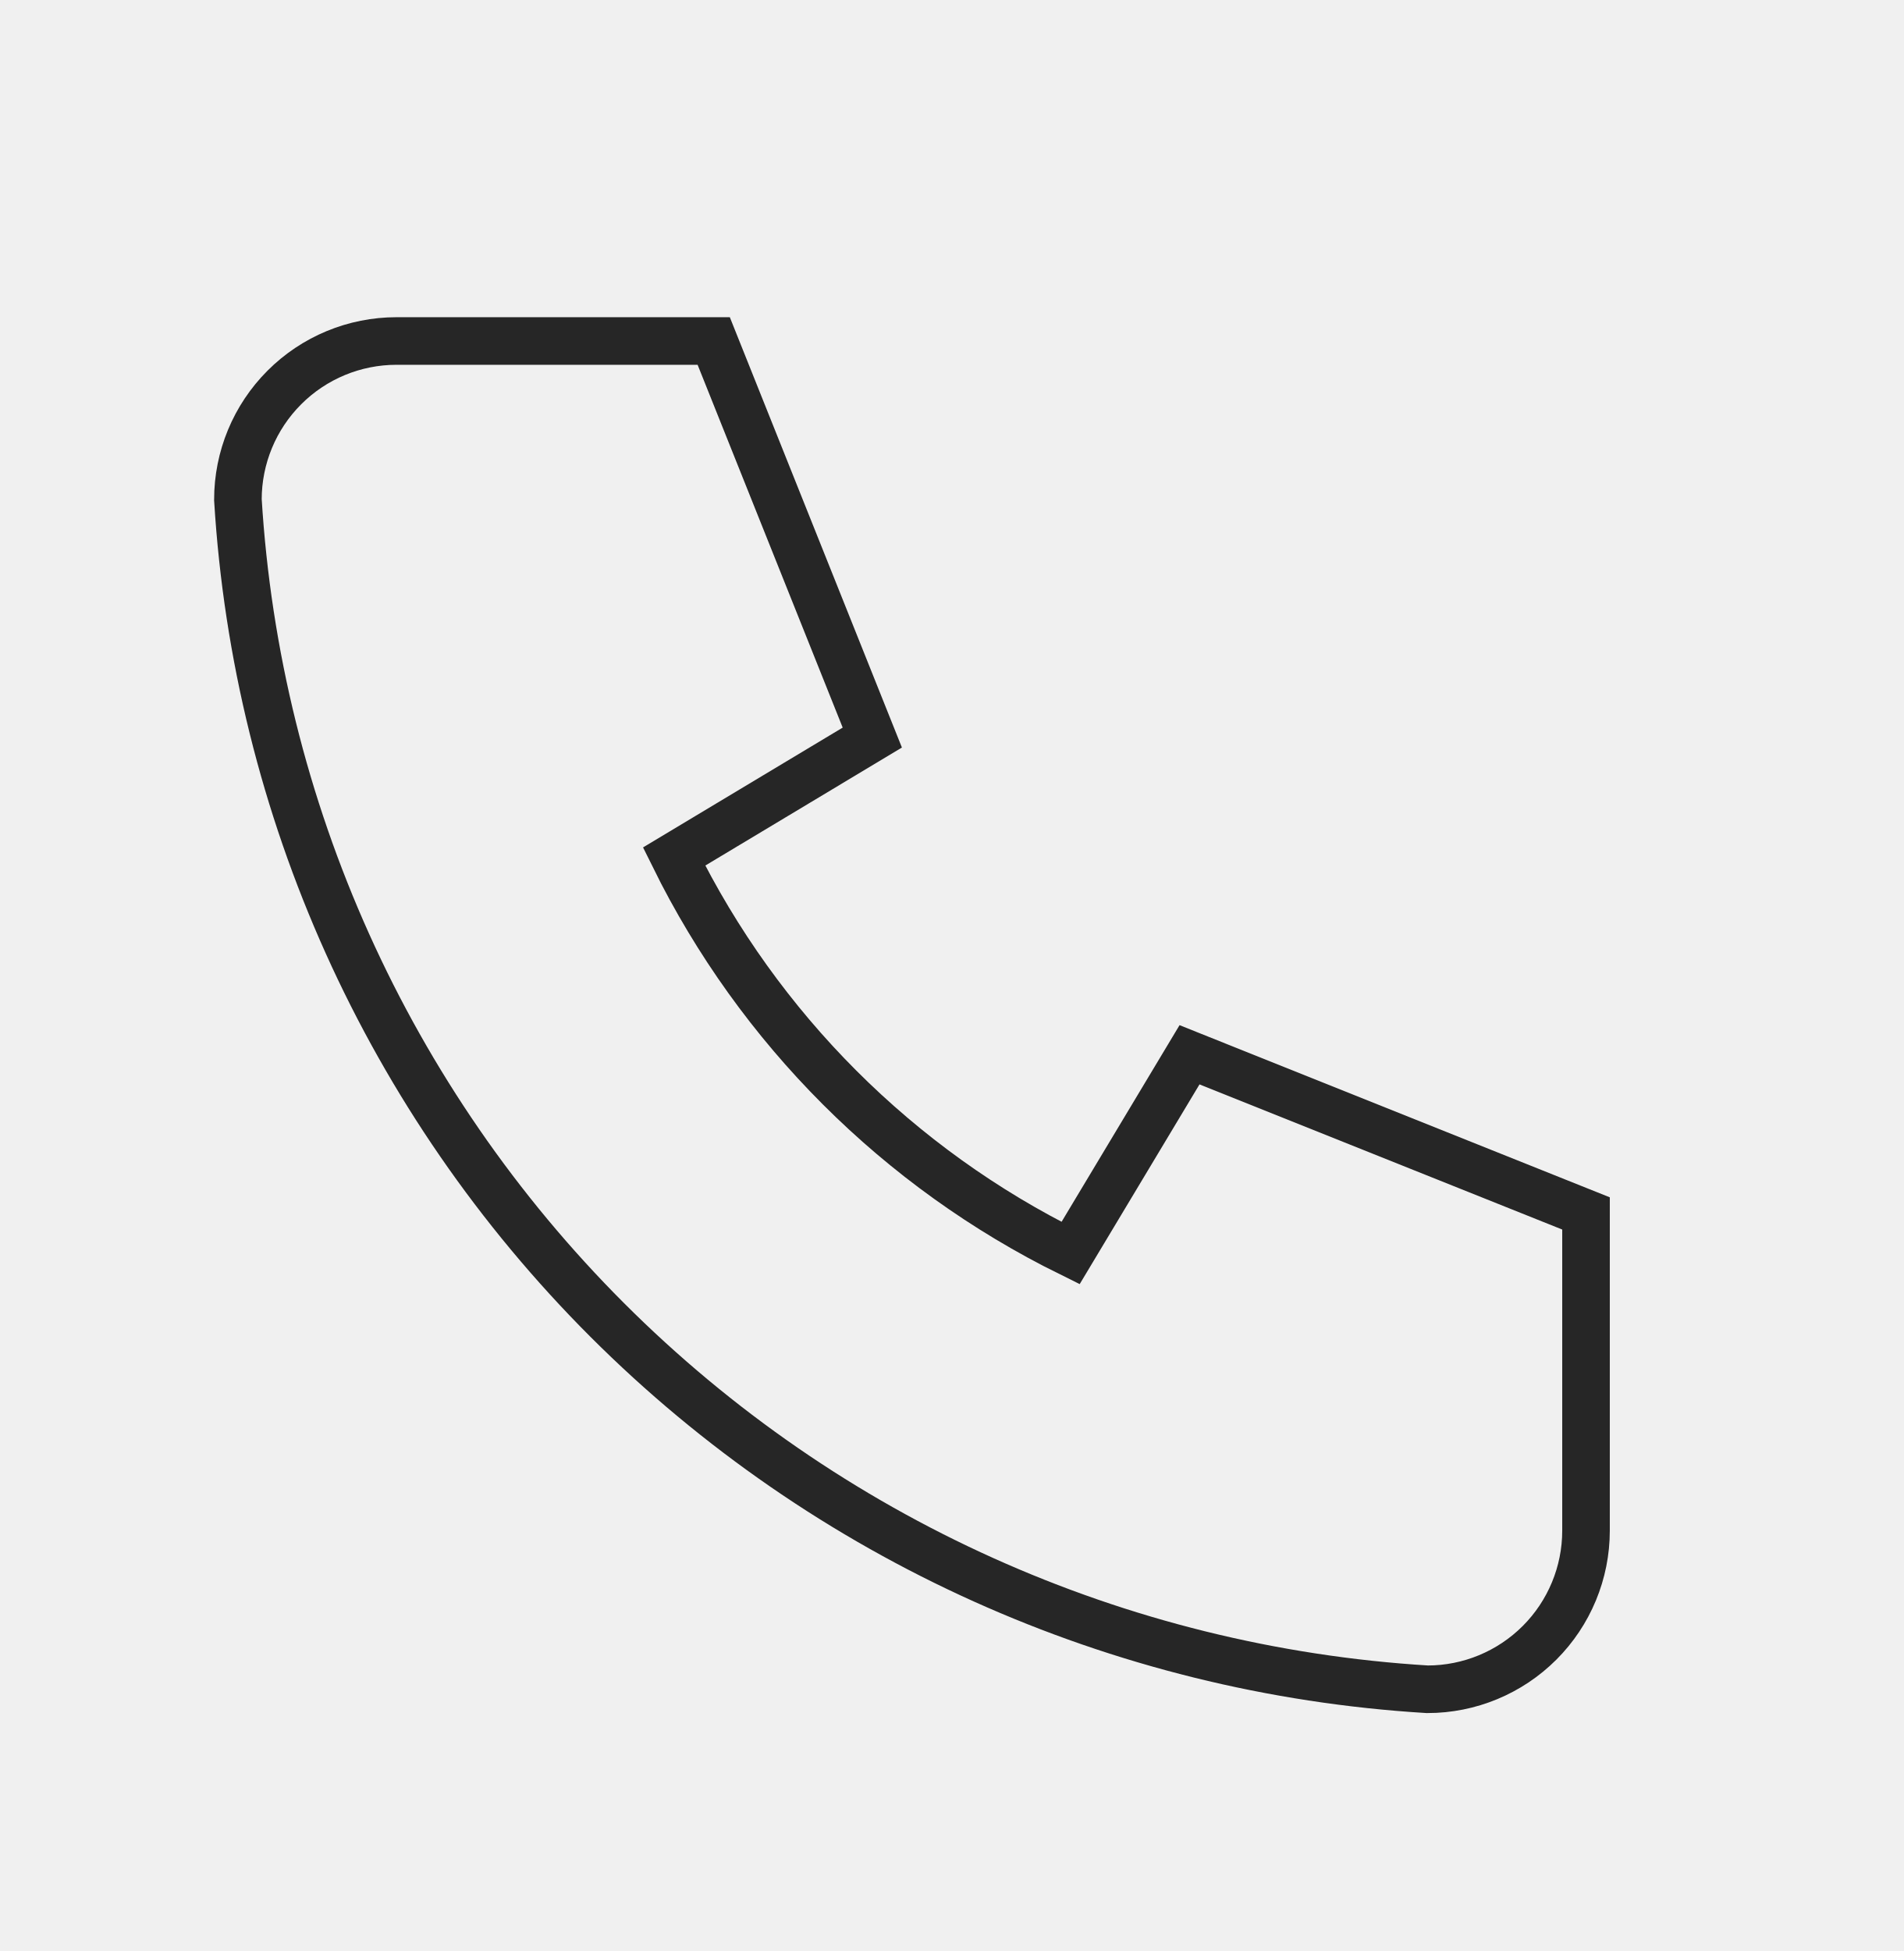
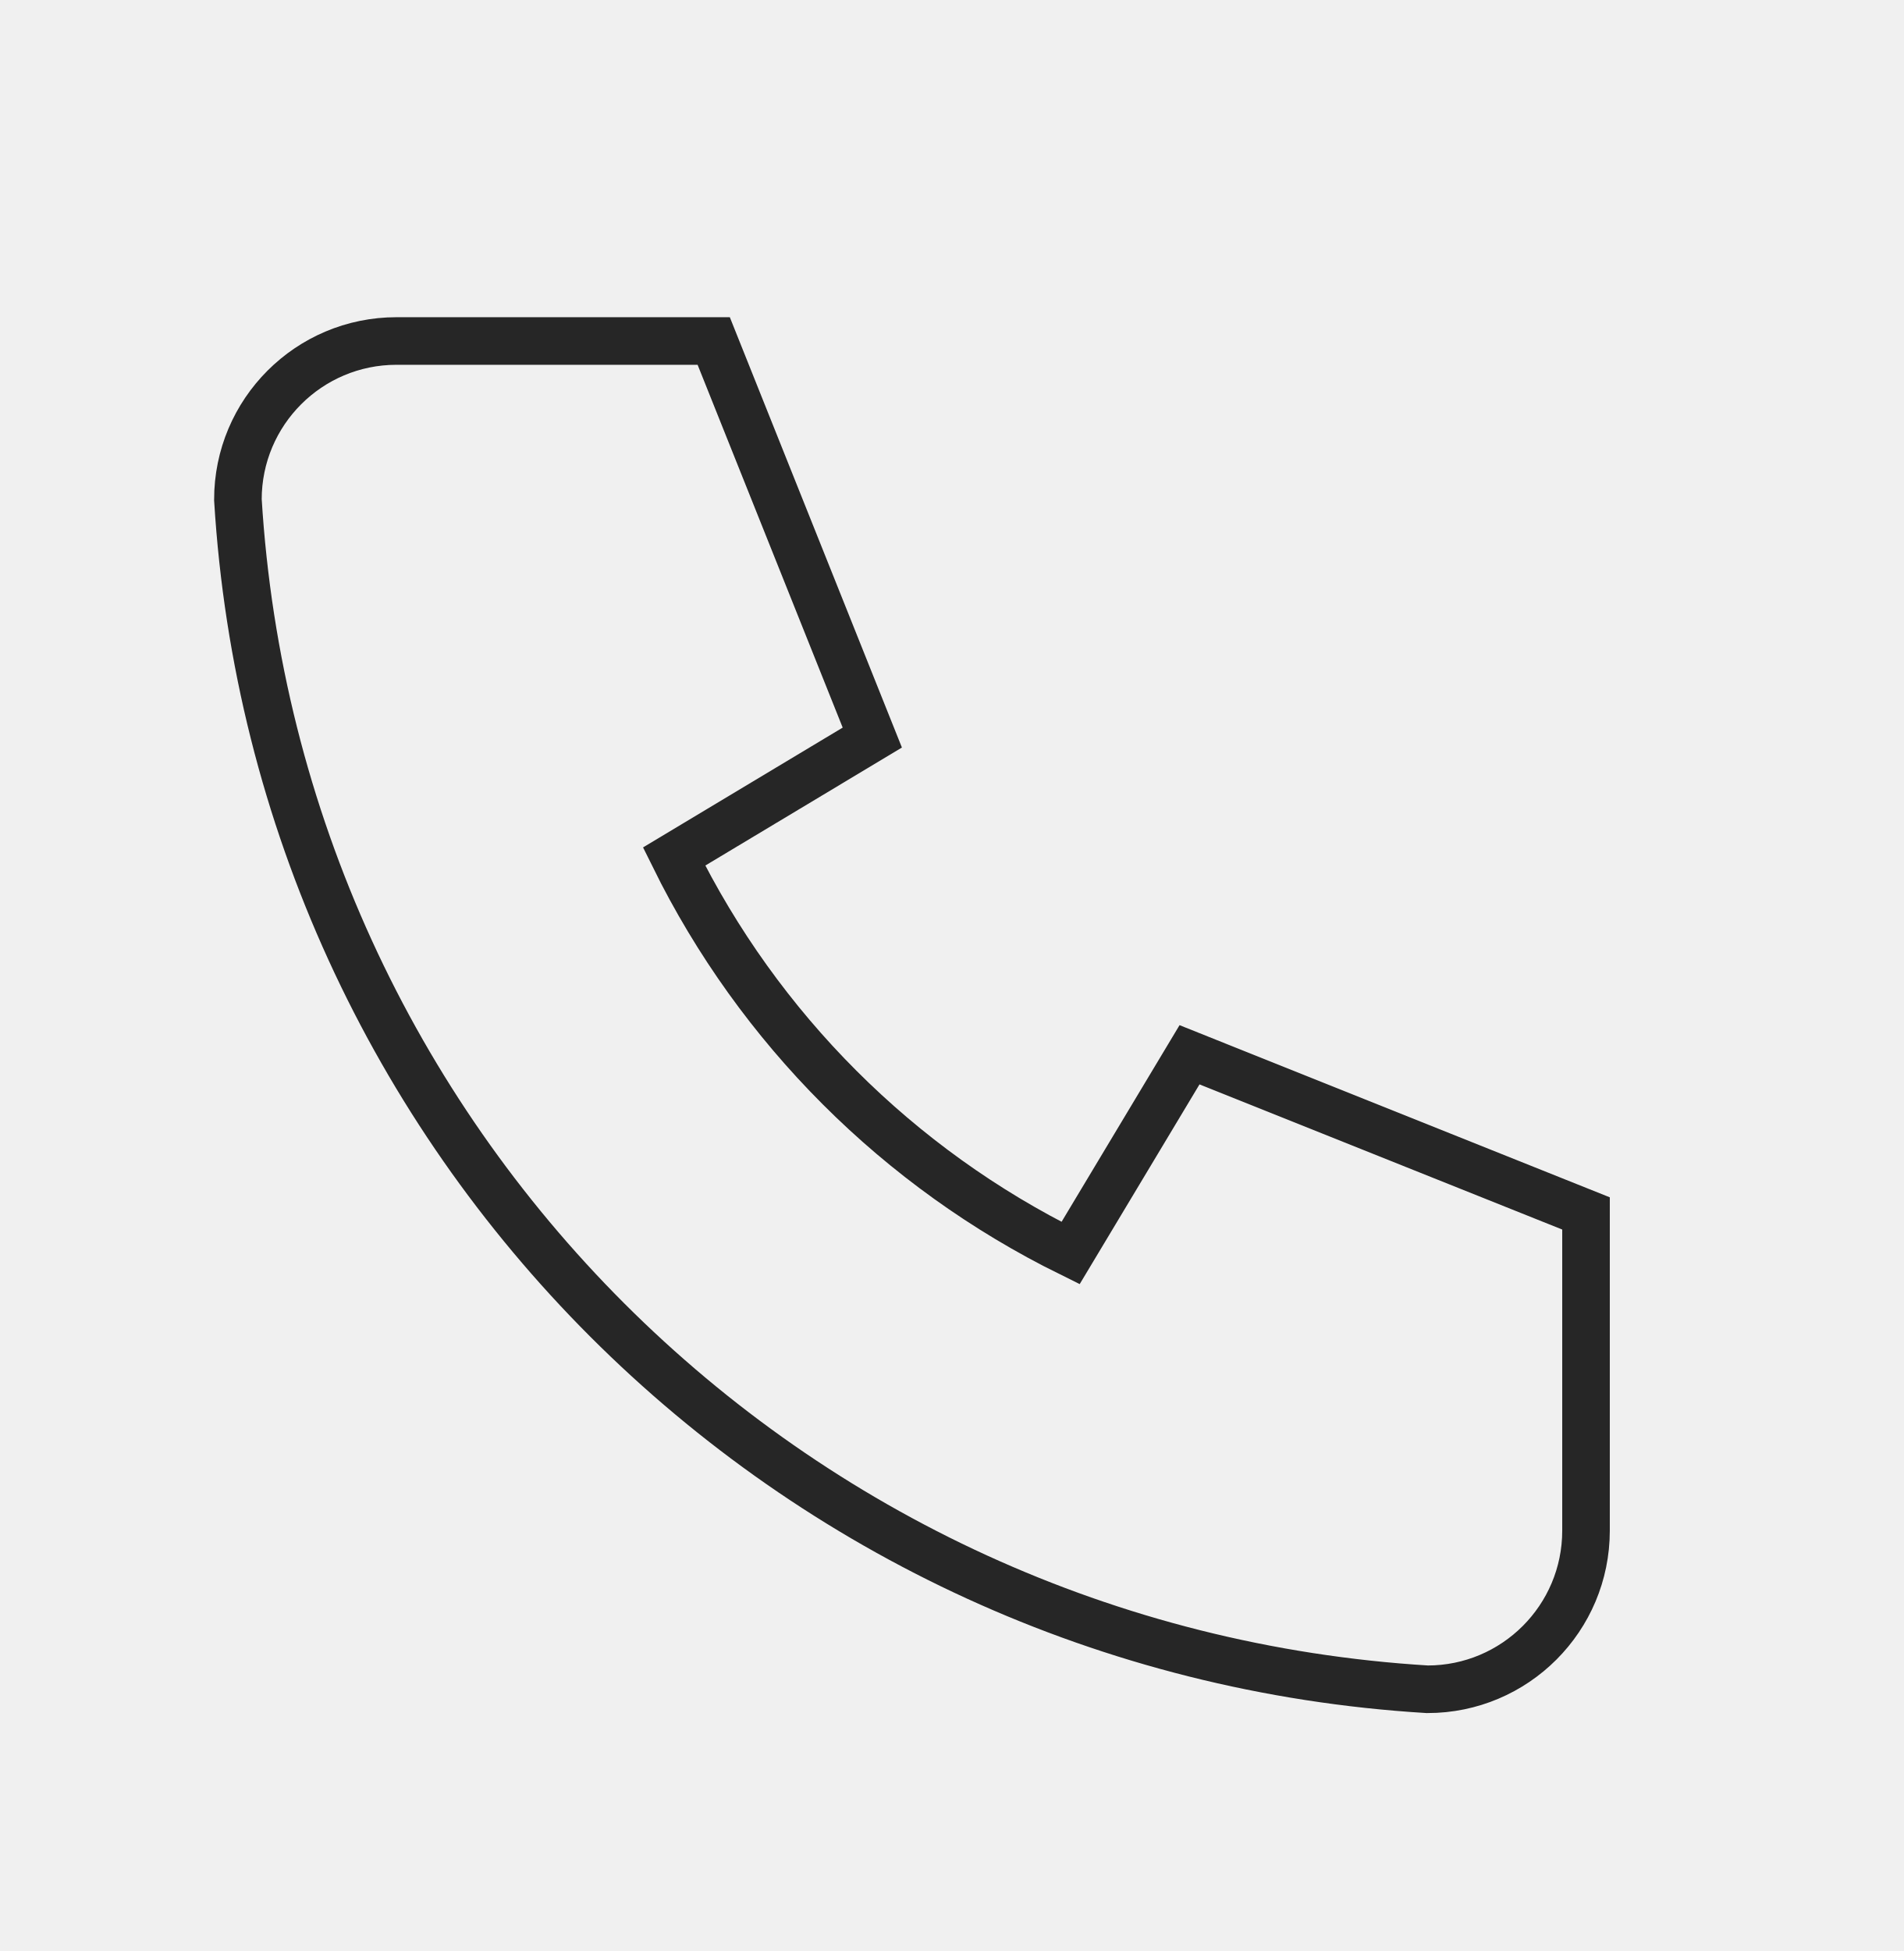
- <svg xmlns="http://www.w3.org/2000/svg" width="40" height="41" viewBox="0 0 40 41" fill="none">
-   <g id="Frame" clipPath="url(#clip0_13_1736)">
-     <path id="Vector" d="M8.333 7.166H15L18.333 15.5L14.167 18C15.952 21.619 18.881 24.548 22.5 26.333L25 22.166L33.333 25.5V32.166C33.333 33.05 32.982 33.898 32.357 34.523C31.732 35.148 30.884 35.5 30 35.5C23.499 35.105 17.367 32.344 12.761 27.738C8.156 23.133 5.395 17.001 5 10.5C5 9.616 5.351 8.768 5.976 8.143C6.601 7.517 7.449 7.166 8.333 7.166Z" stroke="#262626" strokeWidth="2" strokeLinecap="round" strokeLinejoin="round" />
+ <svg xmlns="http://www.w3.org/2000/svg" width="40" height="41" fill="none" viewBox="0 0 40 41">
+   <g id="Frame">
+     <path id="Vector" stroke="#262626" d="M8.333 7.166H15l3.333 8.334-4.166 2.5a18.33 18.33 0 0 0 8.333 8.333l2.5-4.167 8.333 3.334v6.666A3.333 3.333 0 0 1 30 35.5a26.666 26.666 0 0 1-25-25 3.333 3.333 0 0 1 3.333-3.334Z" />
  </g>
-   <defs>
-     <clipPath id="clip0_13_1736">
-       <rect width="40" height="40" fill="white" transform="translate(0 0.5)" />
-     </clipPath>
-   </defs>
</svg>
